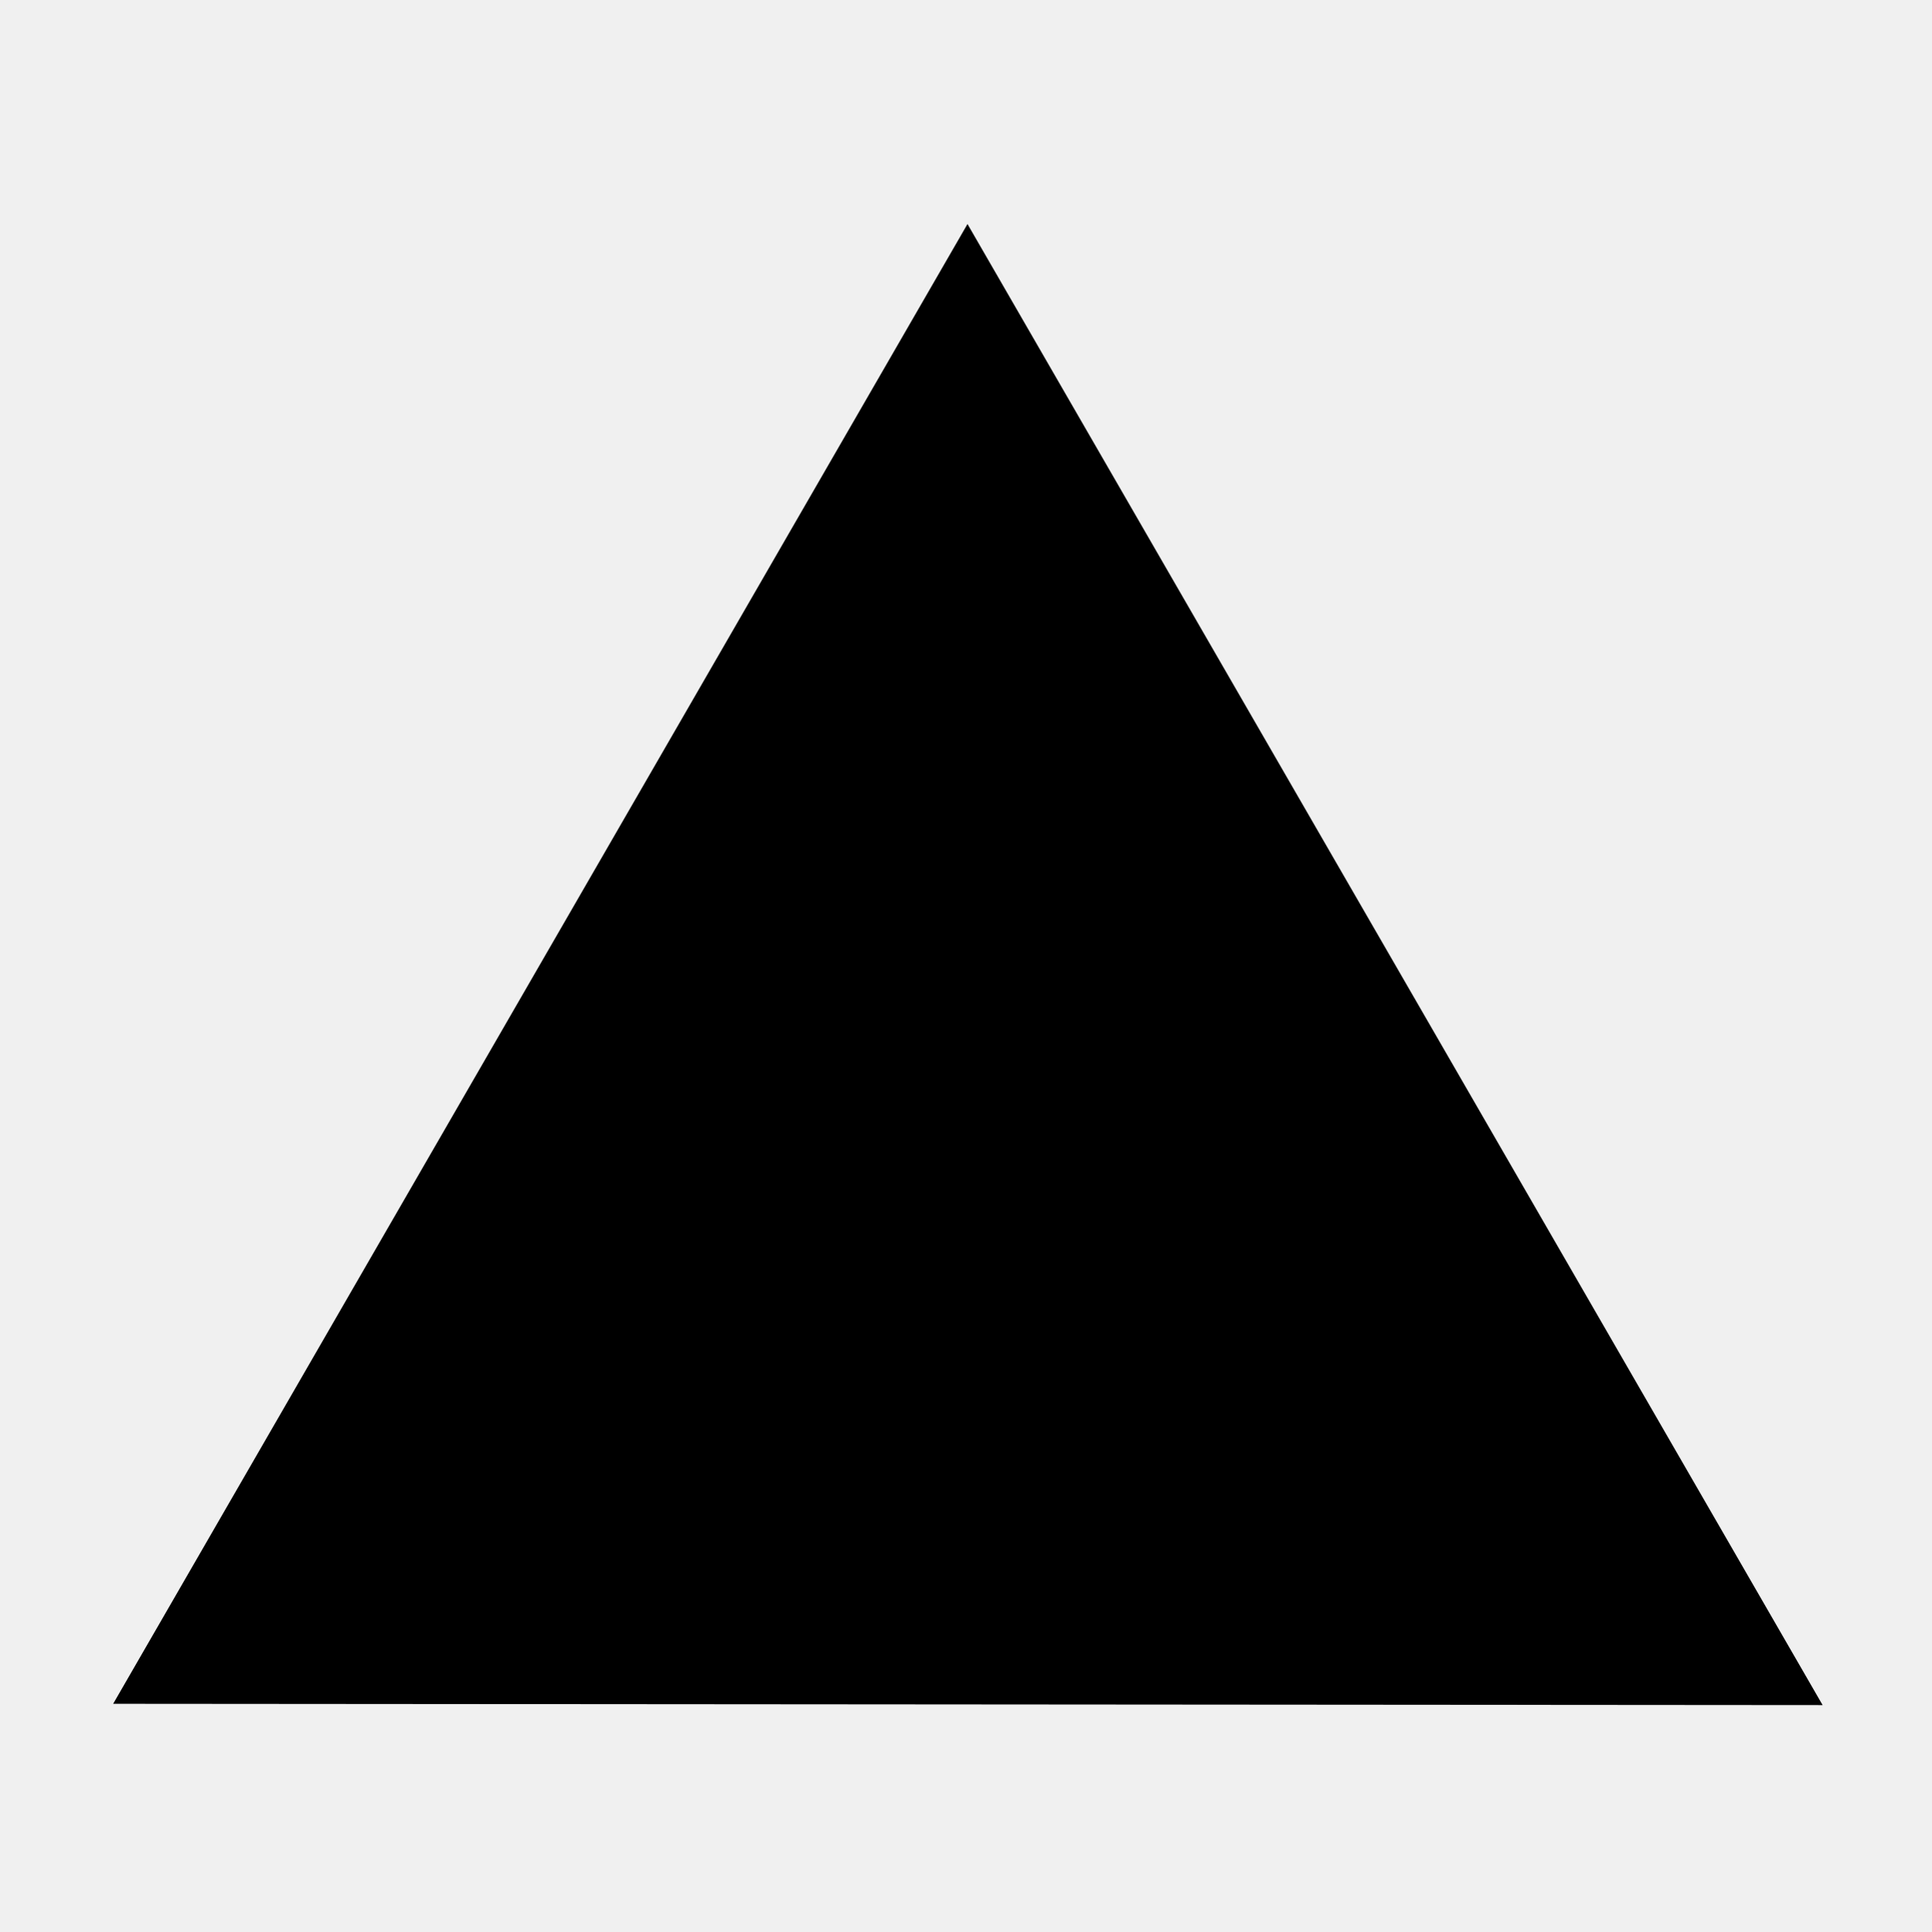
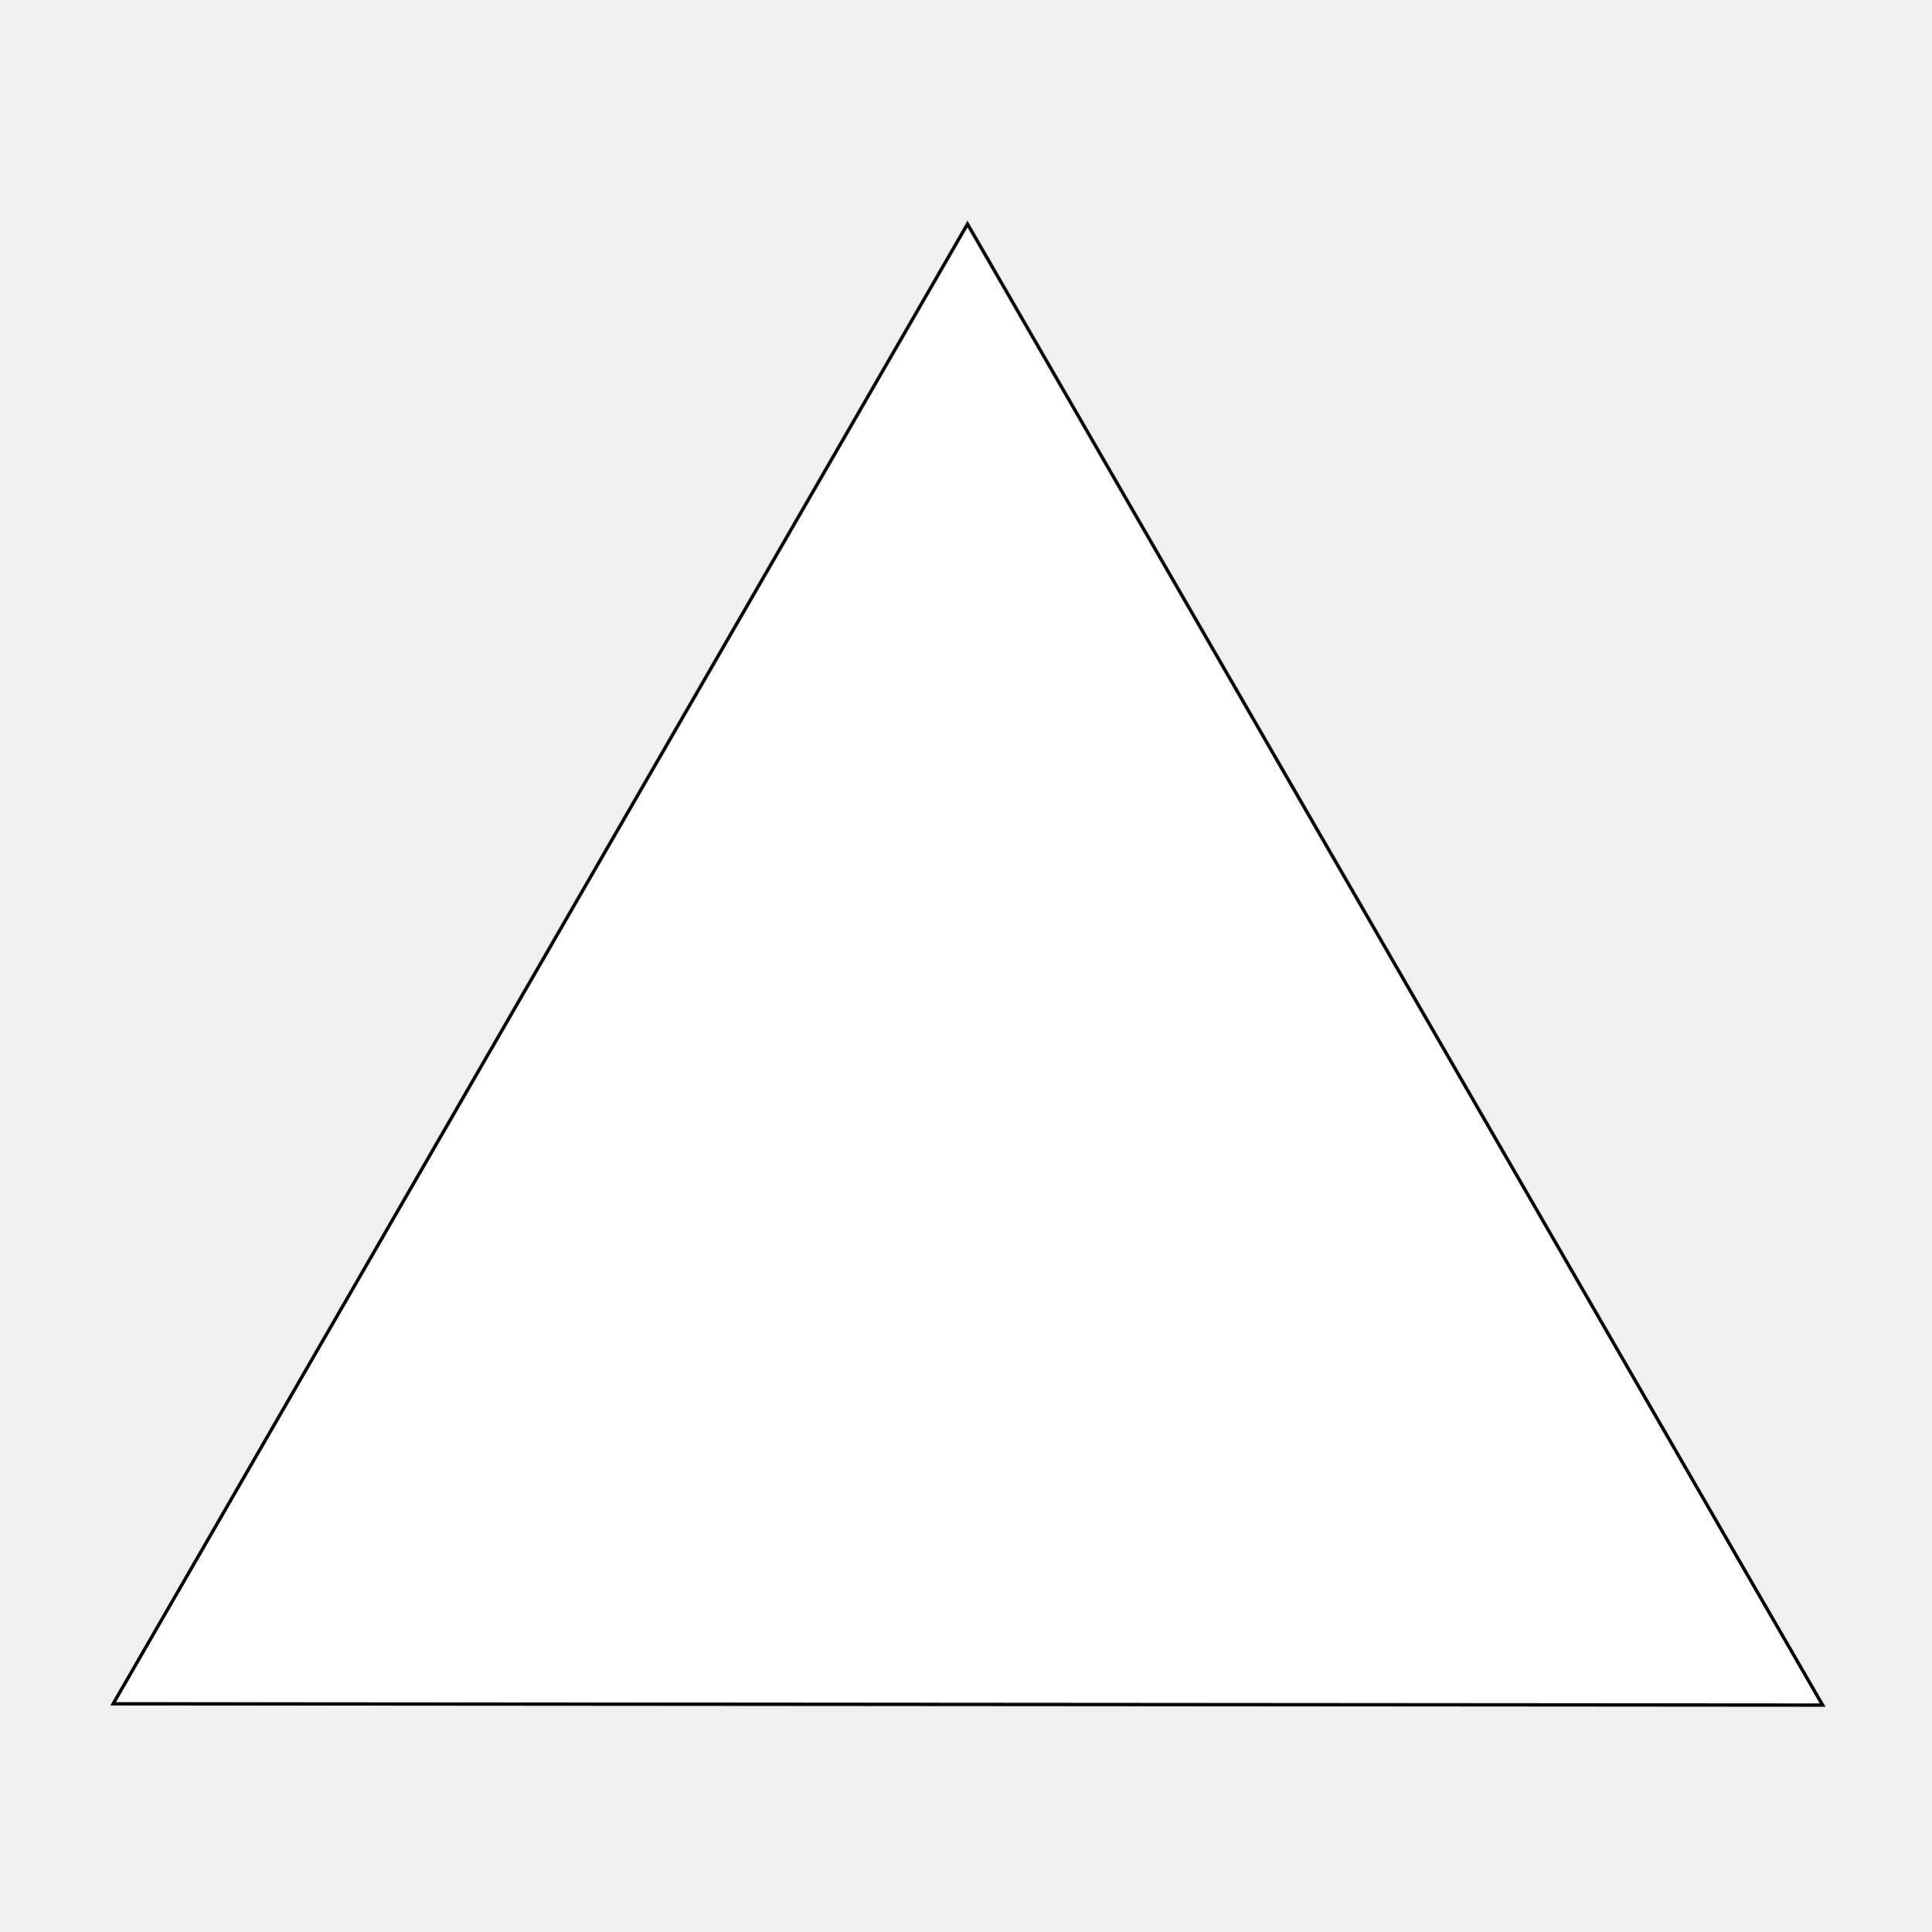
<svg xmlns="http://www.w3.org/2000/svg" version="1.1" id="svg2" x="0px" y="0px" width="580px" height="580px" viewBox="0 0 580 580" enable-background="new 0 0 580 580" xml:space="preserve">
  <defs>
	
	
		</defs>
  <g id="layer3" transform="matrix(48.14969,0,0,48.14969,-536.2733,-33.30675)" display="none">
    <rect id="rect4134" x="1" y="1" display="inline" fill="none" stroke="#757575" stroke-width="0.1" width="10" height="10" />
    <rect id="rect4136" x="2" y="2" display="inline" fill="none" stroke="#757575" stroke-width="0.1" width="8" height="8" />
  </g>
-   <polygon fill="param(fill) #FFF" stroke="param(outline) #000" stroke-width="param(outline-width) 1" points="290.565,67.281 35.067,509.815 33.98,511.7   545.209,512.093 547.389,512.095 " />
+   <polygon fill="#FFF" stroke="#000" stroke-width="1" points="290.565,67.281 35.067,509.815 33.98,511.7   545.209,512.093 547.389,512.095 " />
</svg>
